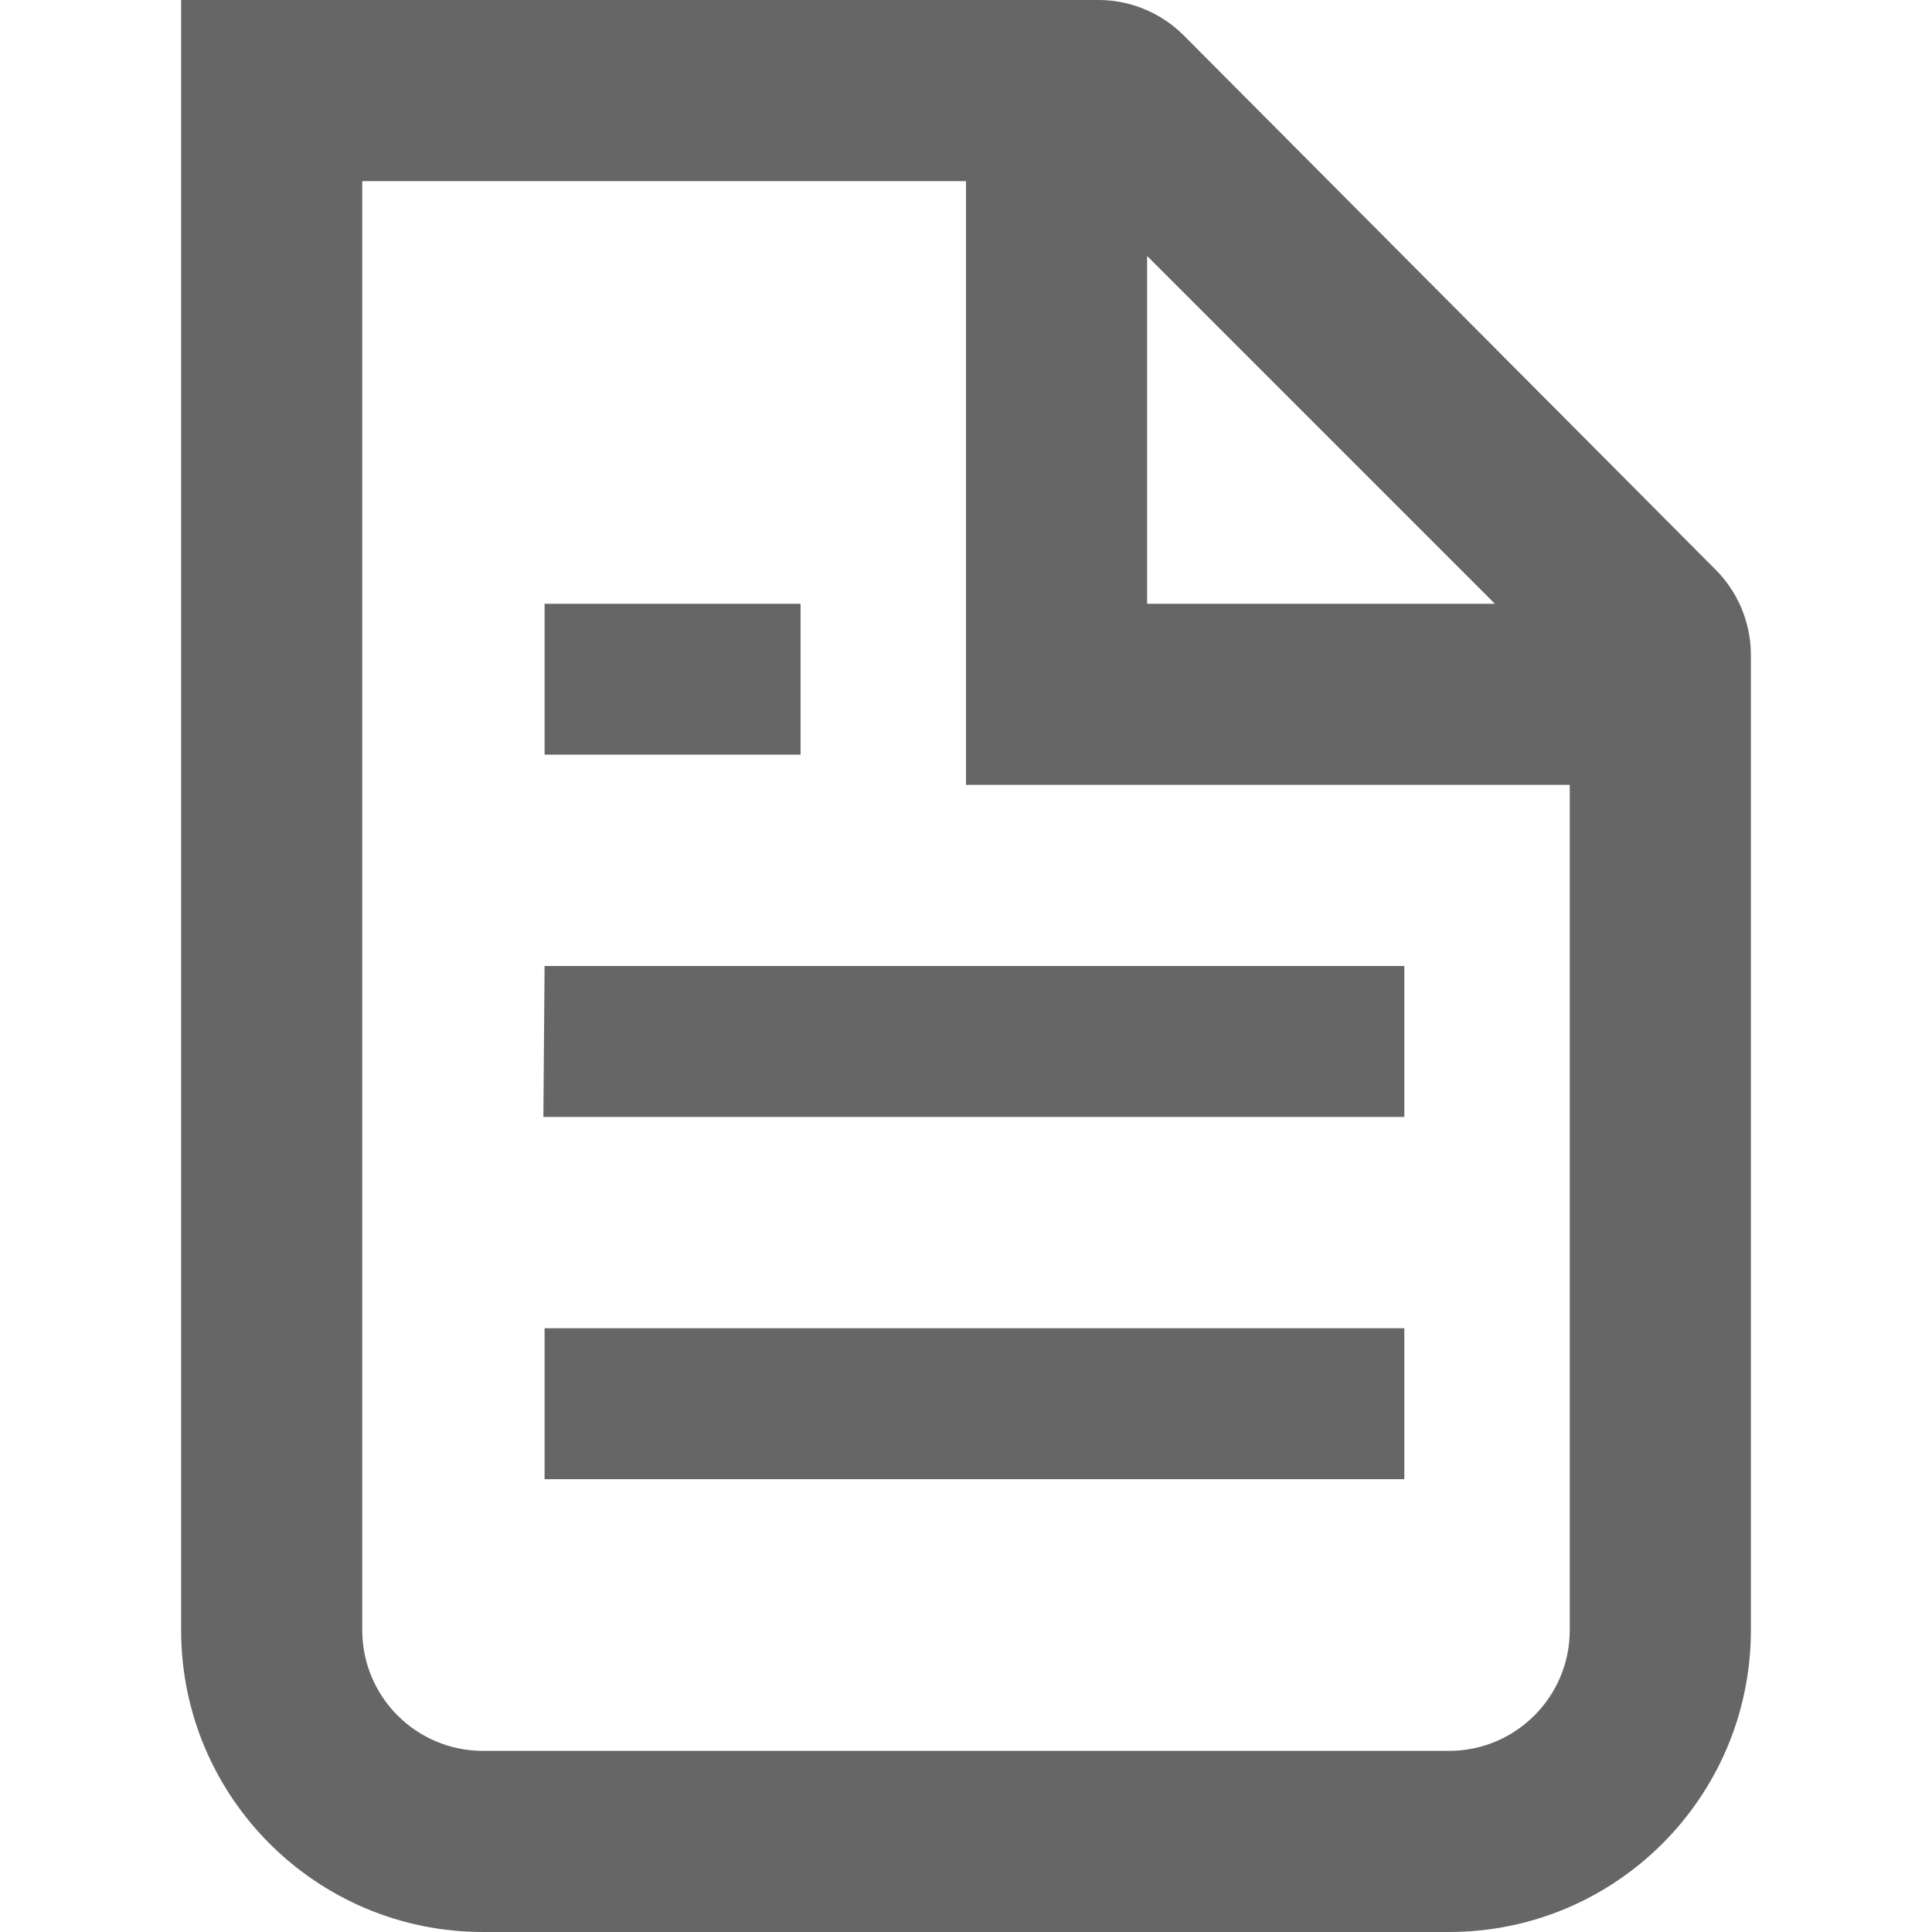
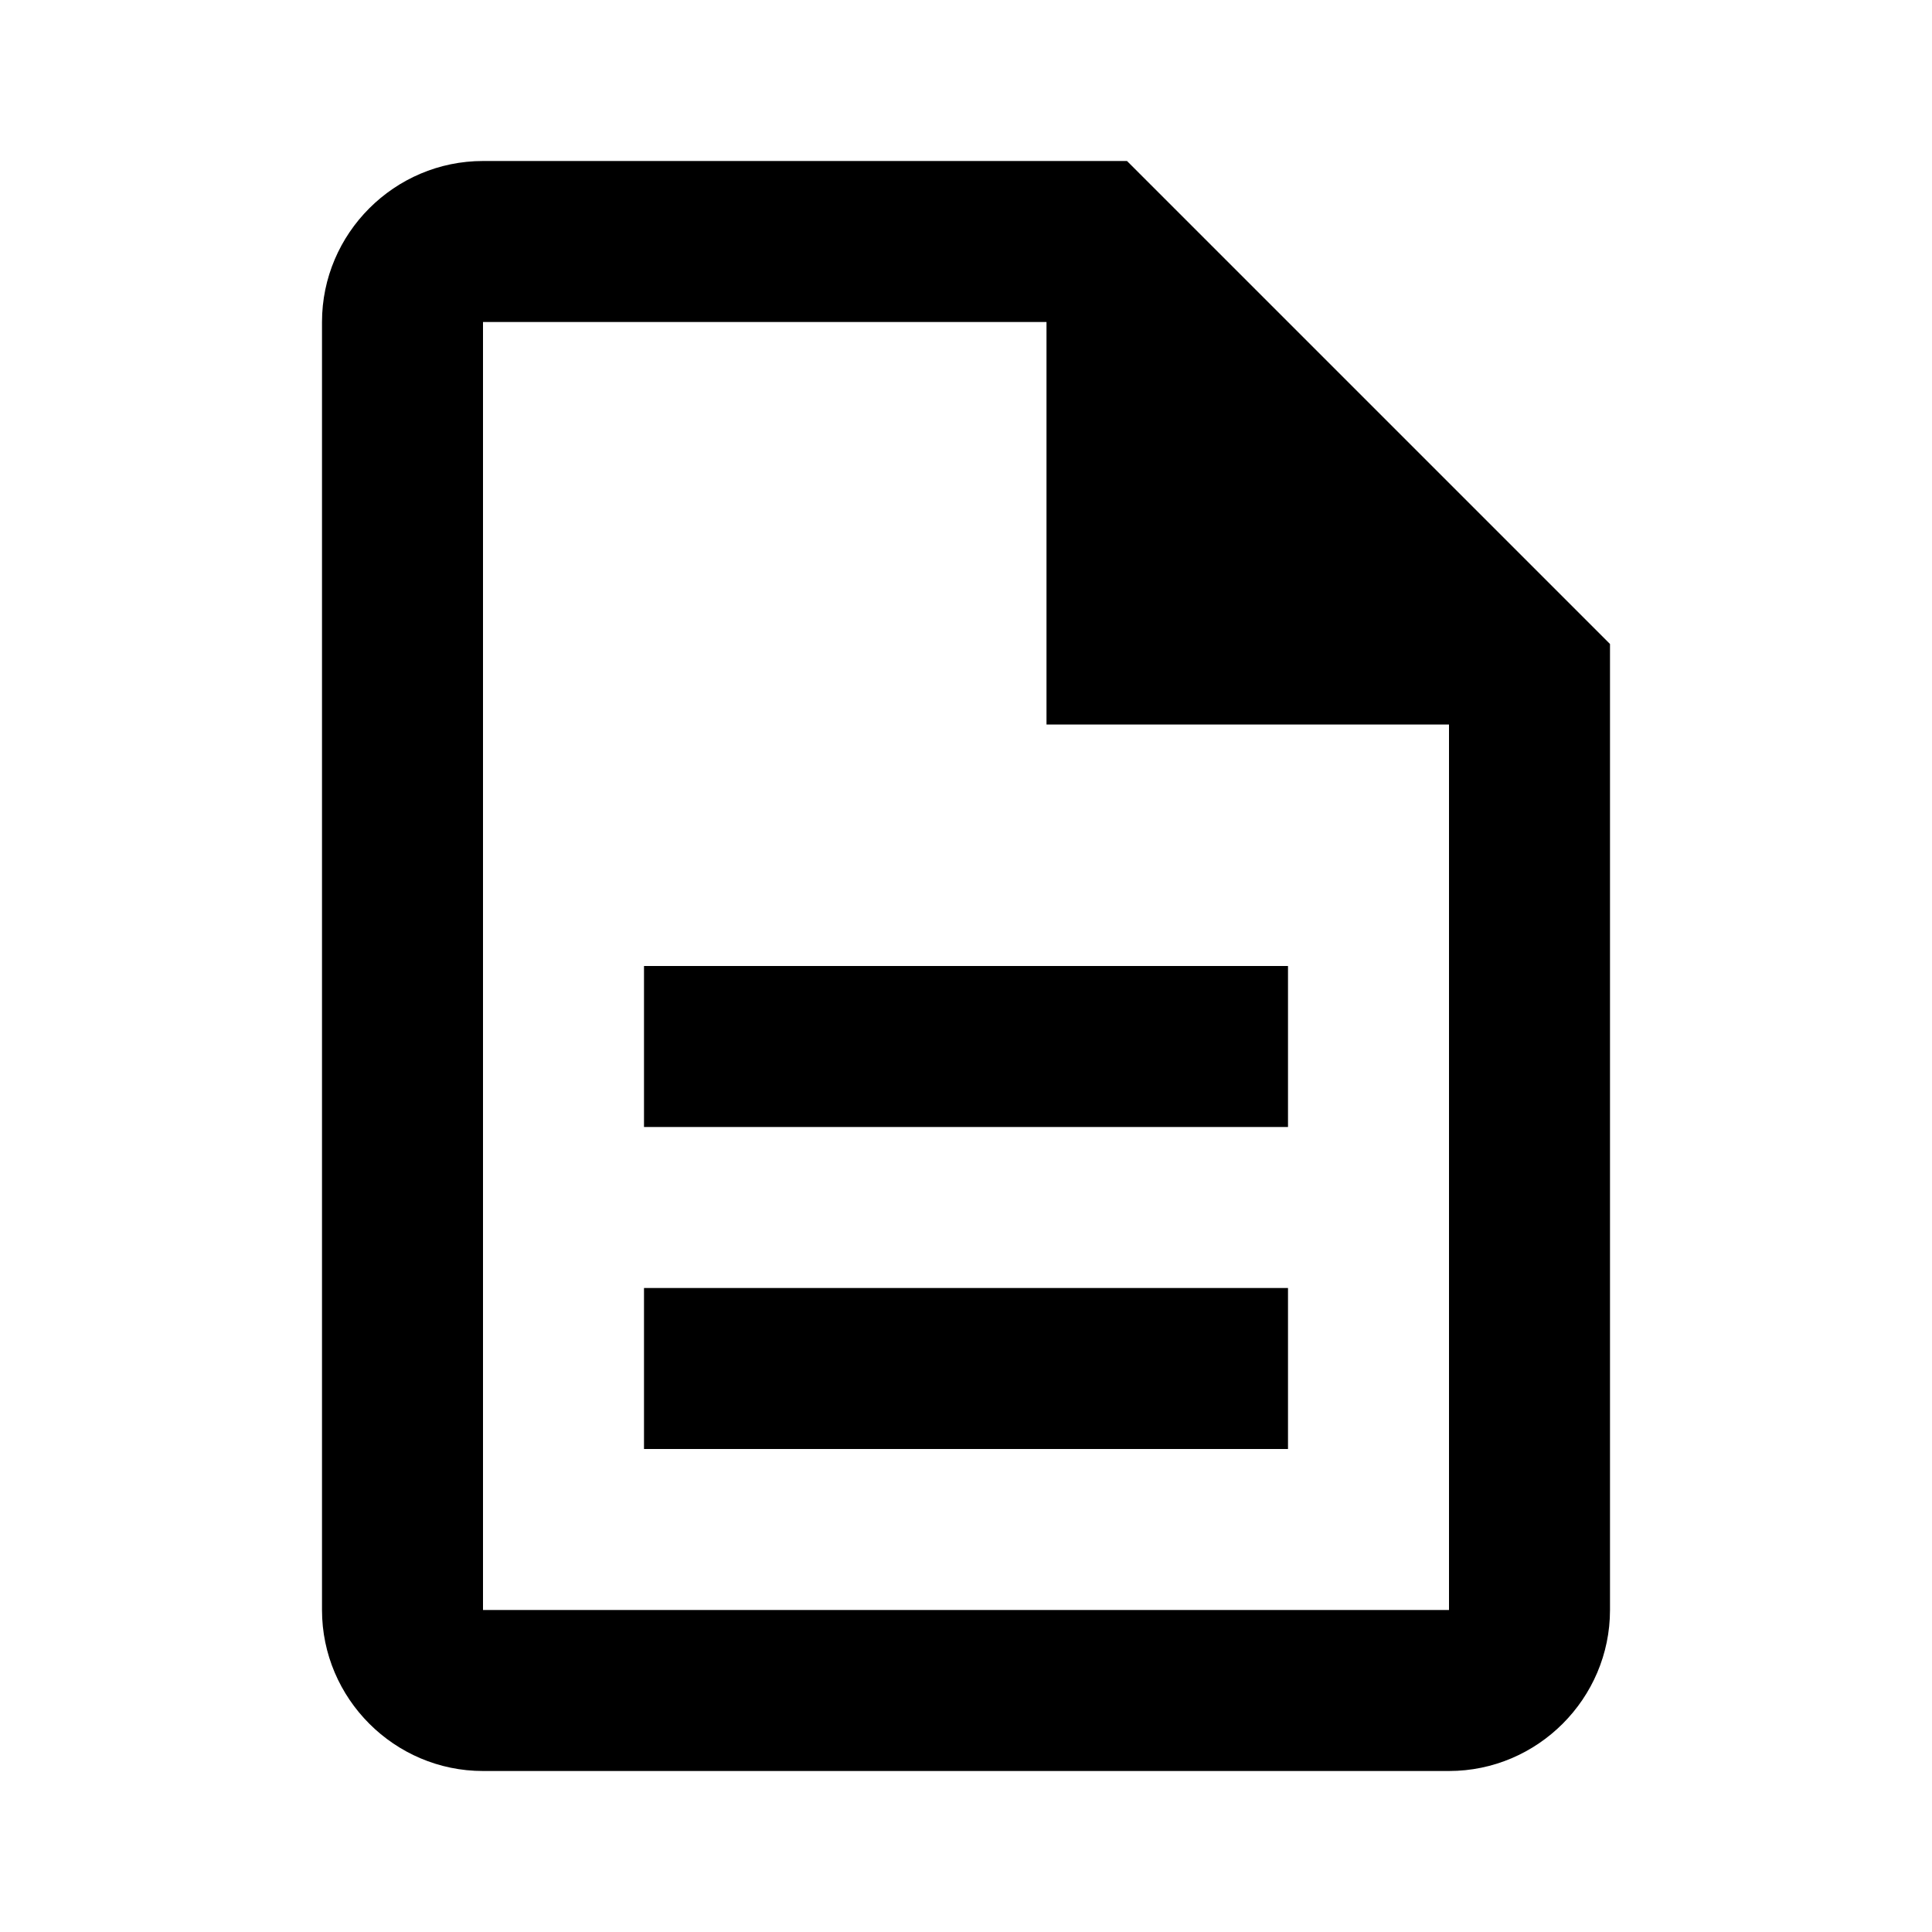
- <svg xmlns="http://www.w3.org/2000/svg" fill="none" viewBox="0 0 16 16">
-   <path d="M14.5 13.5V5.41a1 1 0 0 0-.3-.7L9.8.29A1 1 0 0 0 9.08 0H1.5v13.5A2.5 2.5 0 0 0 4 16h8a2.5 2.5 0 0 0 2.5-2.5m-1.5 0v-7H8v-5H3v12a1 1 0 0 0 1 1h8a1 1 0 0 0 1-1M9.5 5V2.12L12.38 5zM5.13 5h-.62v1.25h2.12V5zm-.62 3h7.12v1.25H4.5zm.62 3h-.62v1.25h7.12V11z" clip-rule="evenodd" fill="#666" fill-rule="evenodd" />
+ <svg xmlns="http://www.w3.org/2000/svg" width="24px" height="24px" viewBox="0 0 24 24" version="1.1">
+   <g stroke="none" stroke-width="1" fill="none" fill-rule="evenodd">
+     <path d="M14,2 L6,2 C4.9,2 4,2.9 4,4 L4,20 C4,21.1 4.9,22 6,22 L18,22 C19.1,22 20,21.1 20,20 L20,8 L14,2 Z M18,20 L6,20 L6,4 L13,4 L13,9 L18,9 L18,20 Z M8,16 L16,16 L16,18 L8,18 L8,16 Z M8,12 L16,12 L16,14 L8,14 L8,12 Z" fill="#000000" />
+   </g>
</svg>
